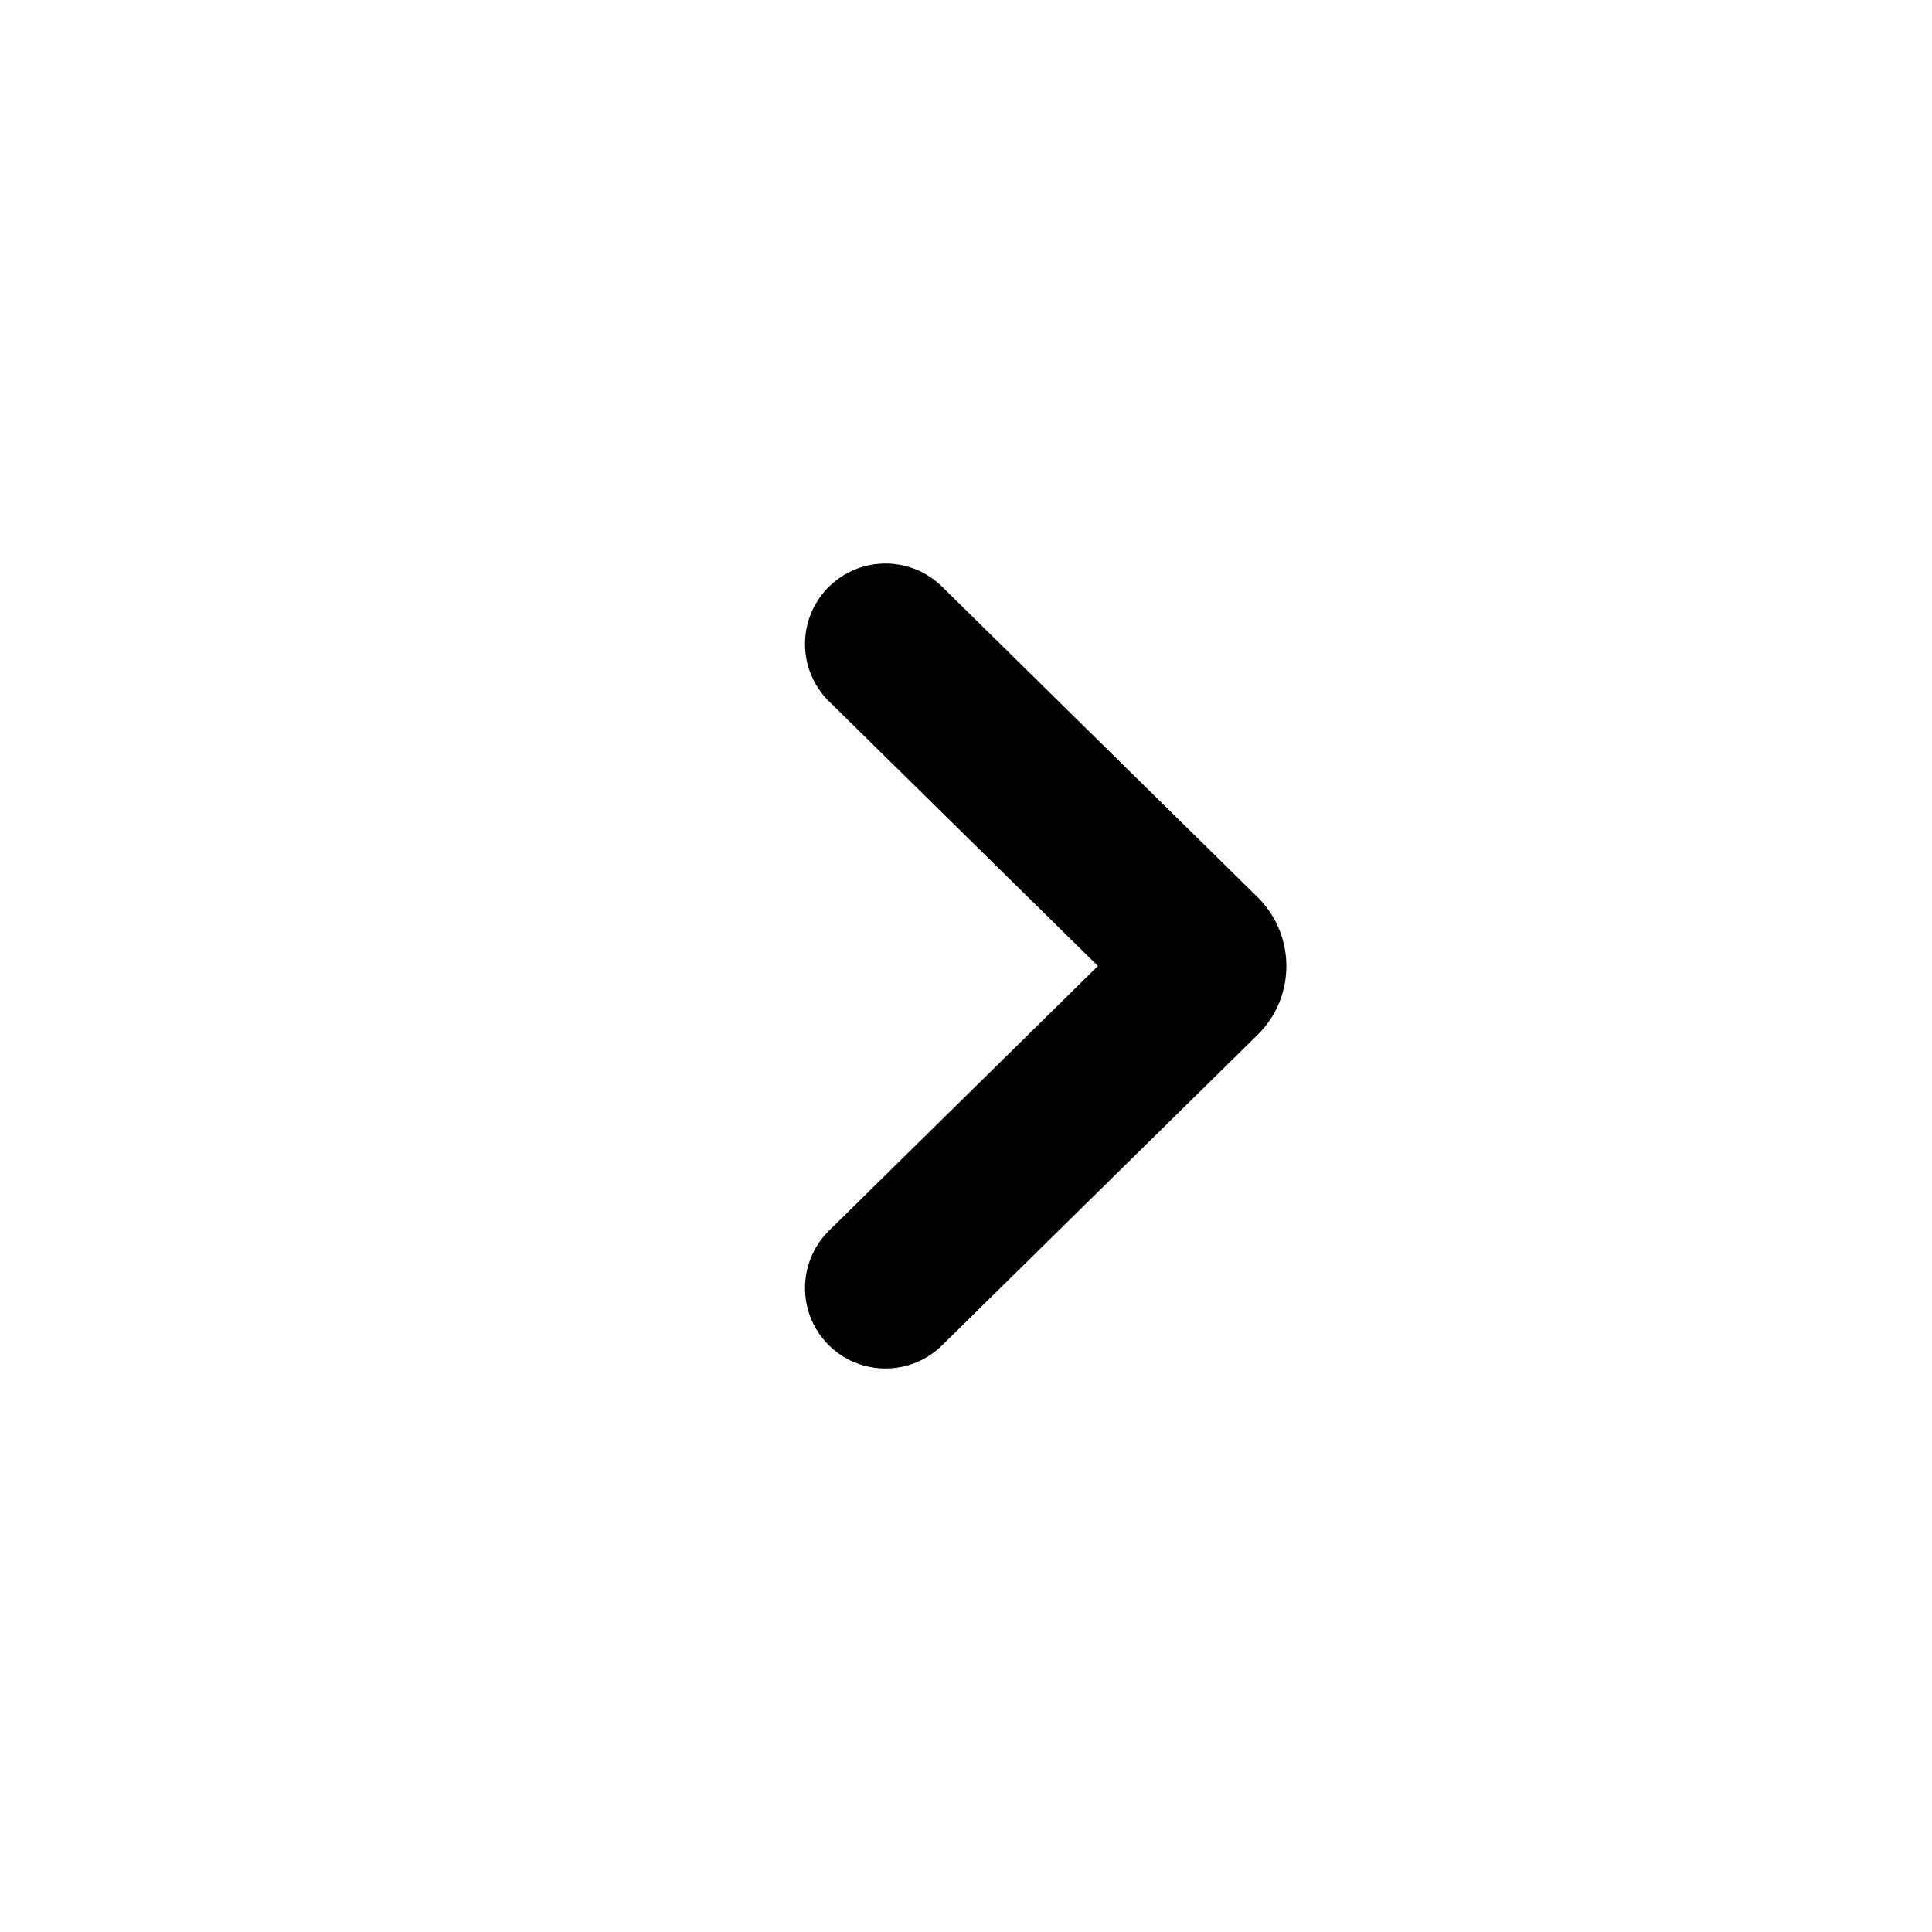
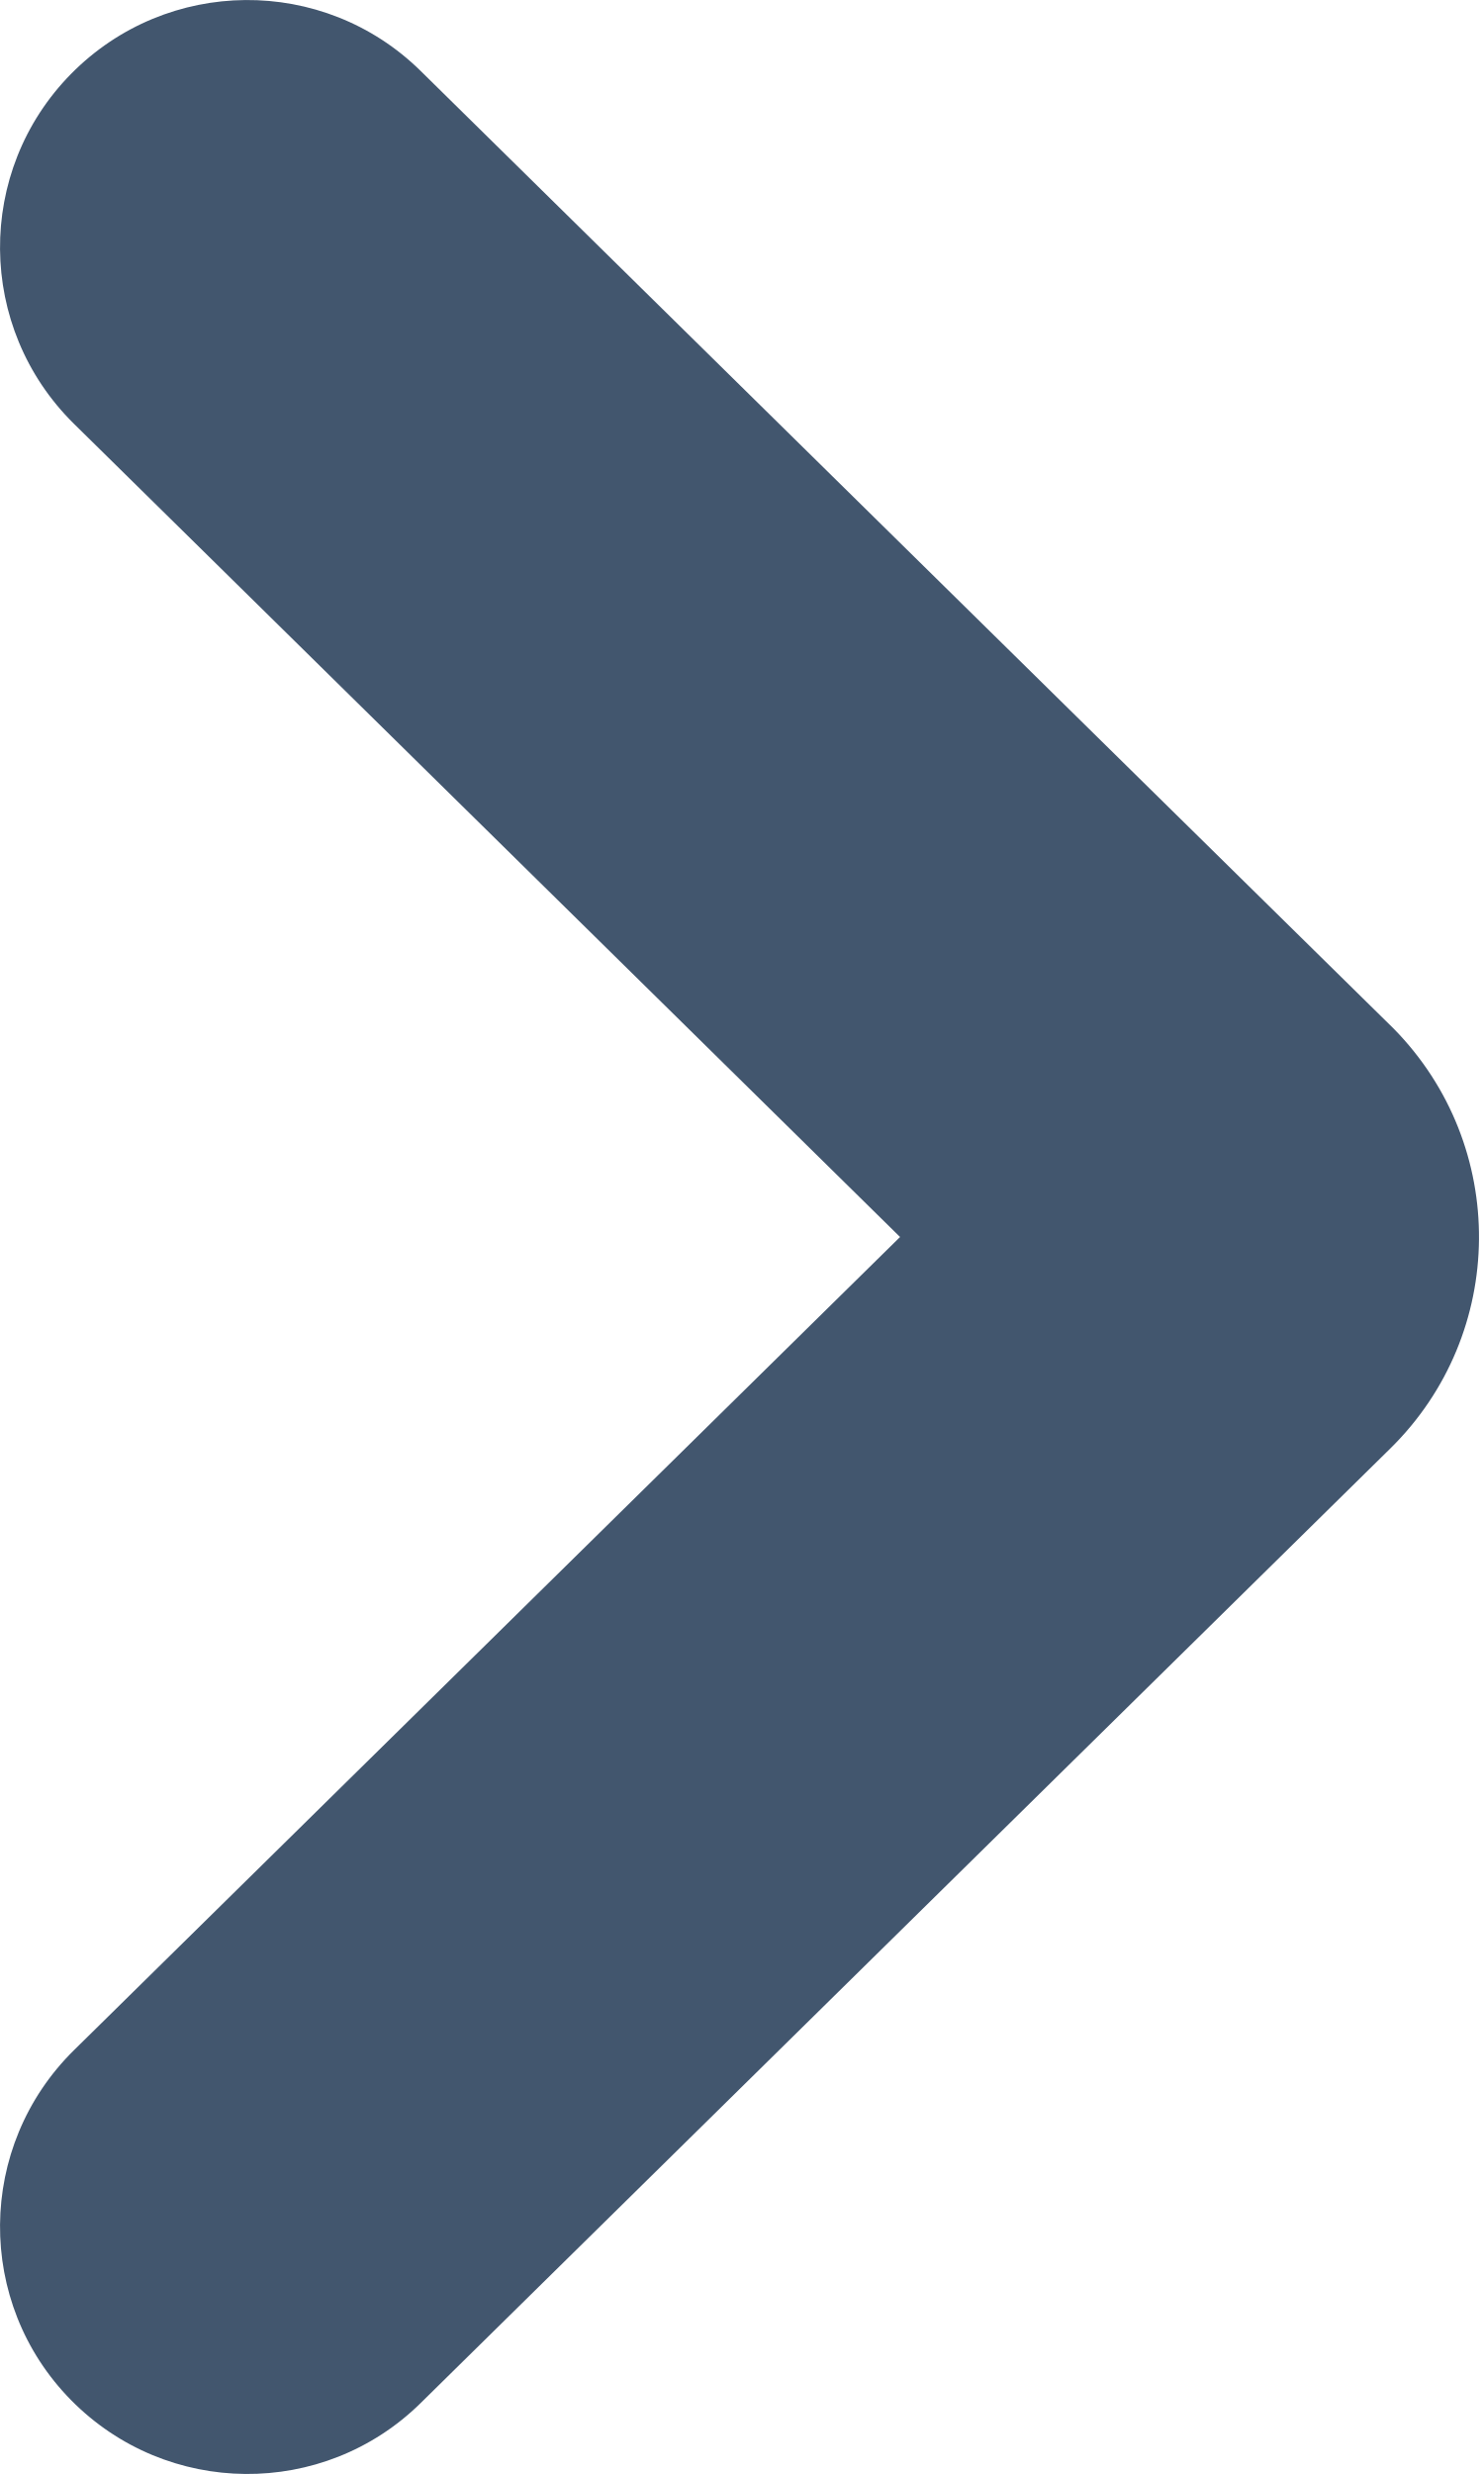
- <svg xmlns="http://www.w3.org/2000/svg" viewBox="0 0 24 24">
-   <path transform="rotate(-90 12.99 12)" d="M9.703,9.309 C9.315,8.915 8.682,8.91 8.288,9.297 C7.895,9.685 7.89,10.318 8.277,10.712 L12.135,14.632 C12.599,15.104 13.359,15.11 13.832,14.645 C13.836,14.641 15.126,13.329 17.703,10.712 C18.09,10.318 18.085,9.685 17.691,9.297 C17.298,8.91 16.664,8.915 16.277,9.309 L12.99,12.649 L9.703,9.309 Z" />
+ <svg xmlns="http://www.w3.org/2000/svg" viewBox="0 0 6 10">
+   <path transform="translate(3, 5) rotate(-90) translate(-13, -12) translate(8, 9)" fill="#42566E" d="M1.713,0.299 C1.325,-0.095 0.692,-0.1 0.299,0.287 C-0.095,0.675 -0.1,1.308 0.287,1.701 L4.145,5.621 C4.61,6.094 5.369,6.1 5.842,5.635 C5.846,5.63 7.137,4.319 9.713,1.701 C10.1,1.308 10.095,0.675 9.701,0.287 C9.308,-0.1 8.675,-0.095 8.287,0.299 L5,3.639 L1.713,0.299 Z" id="path-1" />
</svg>
